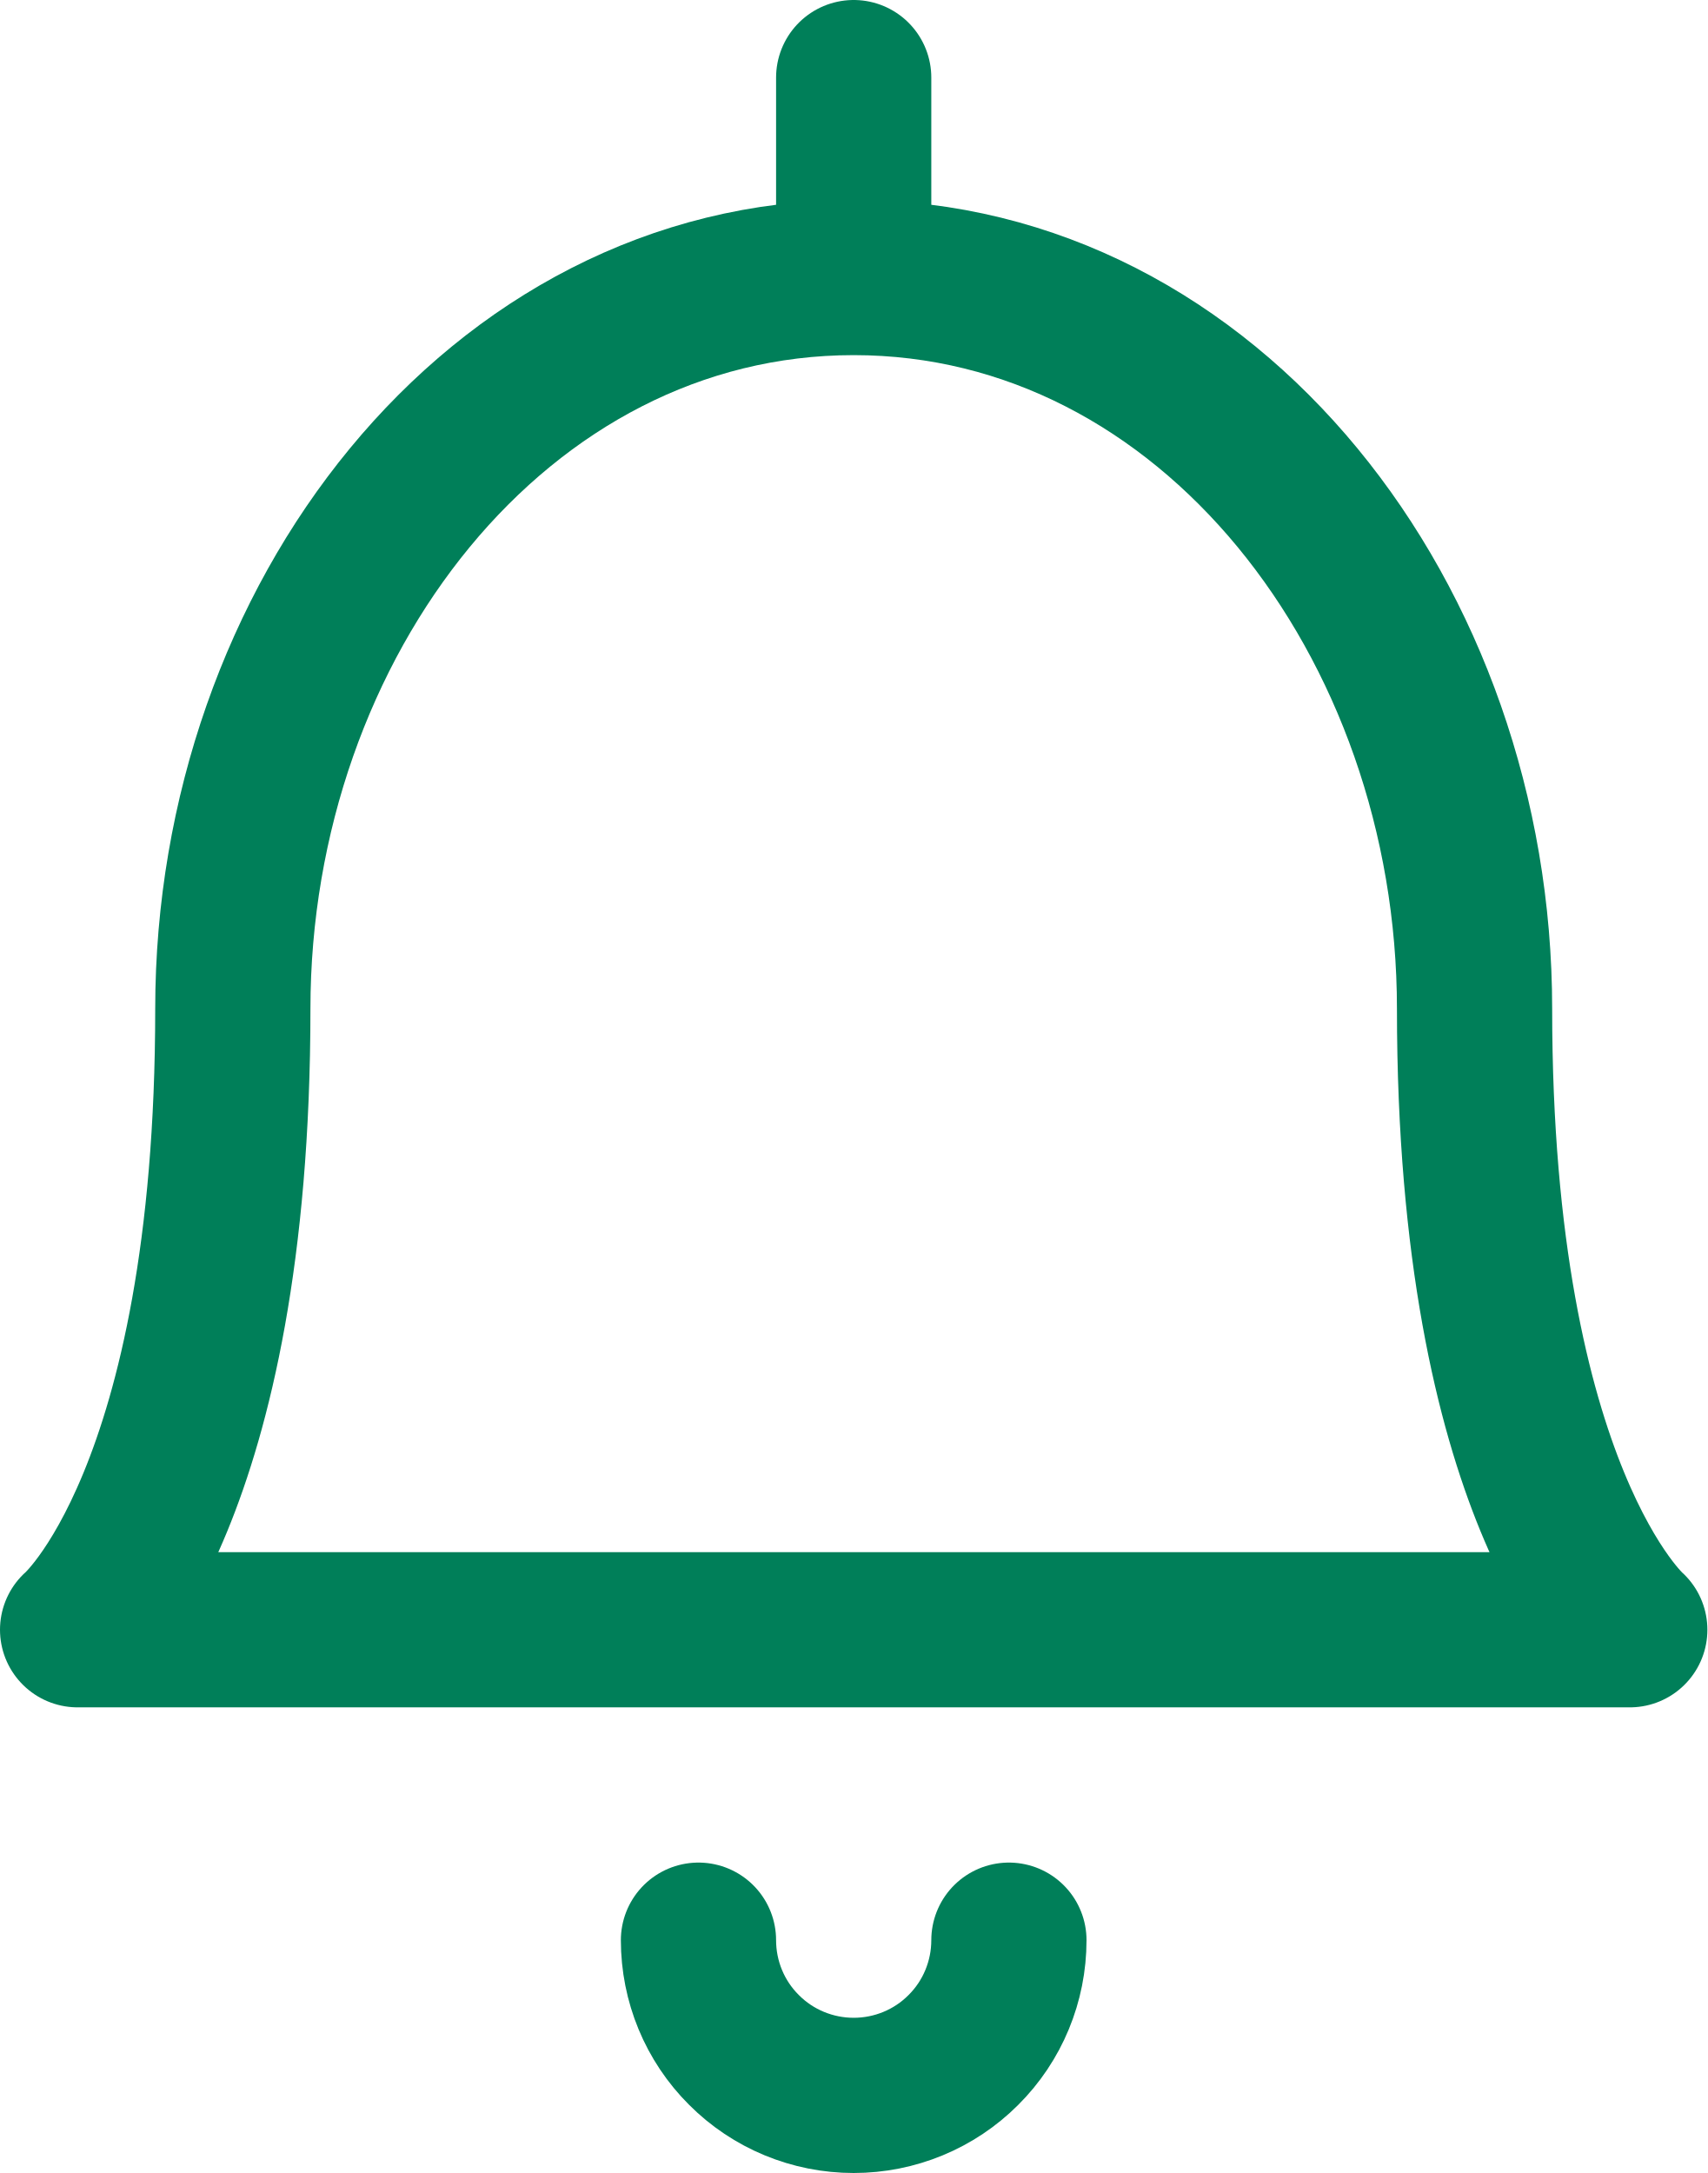
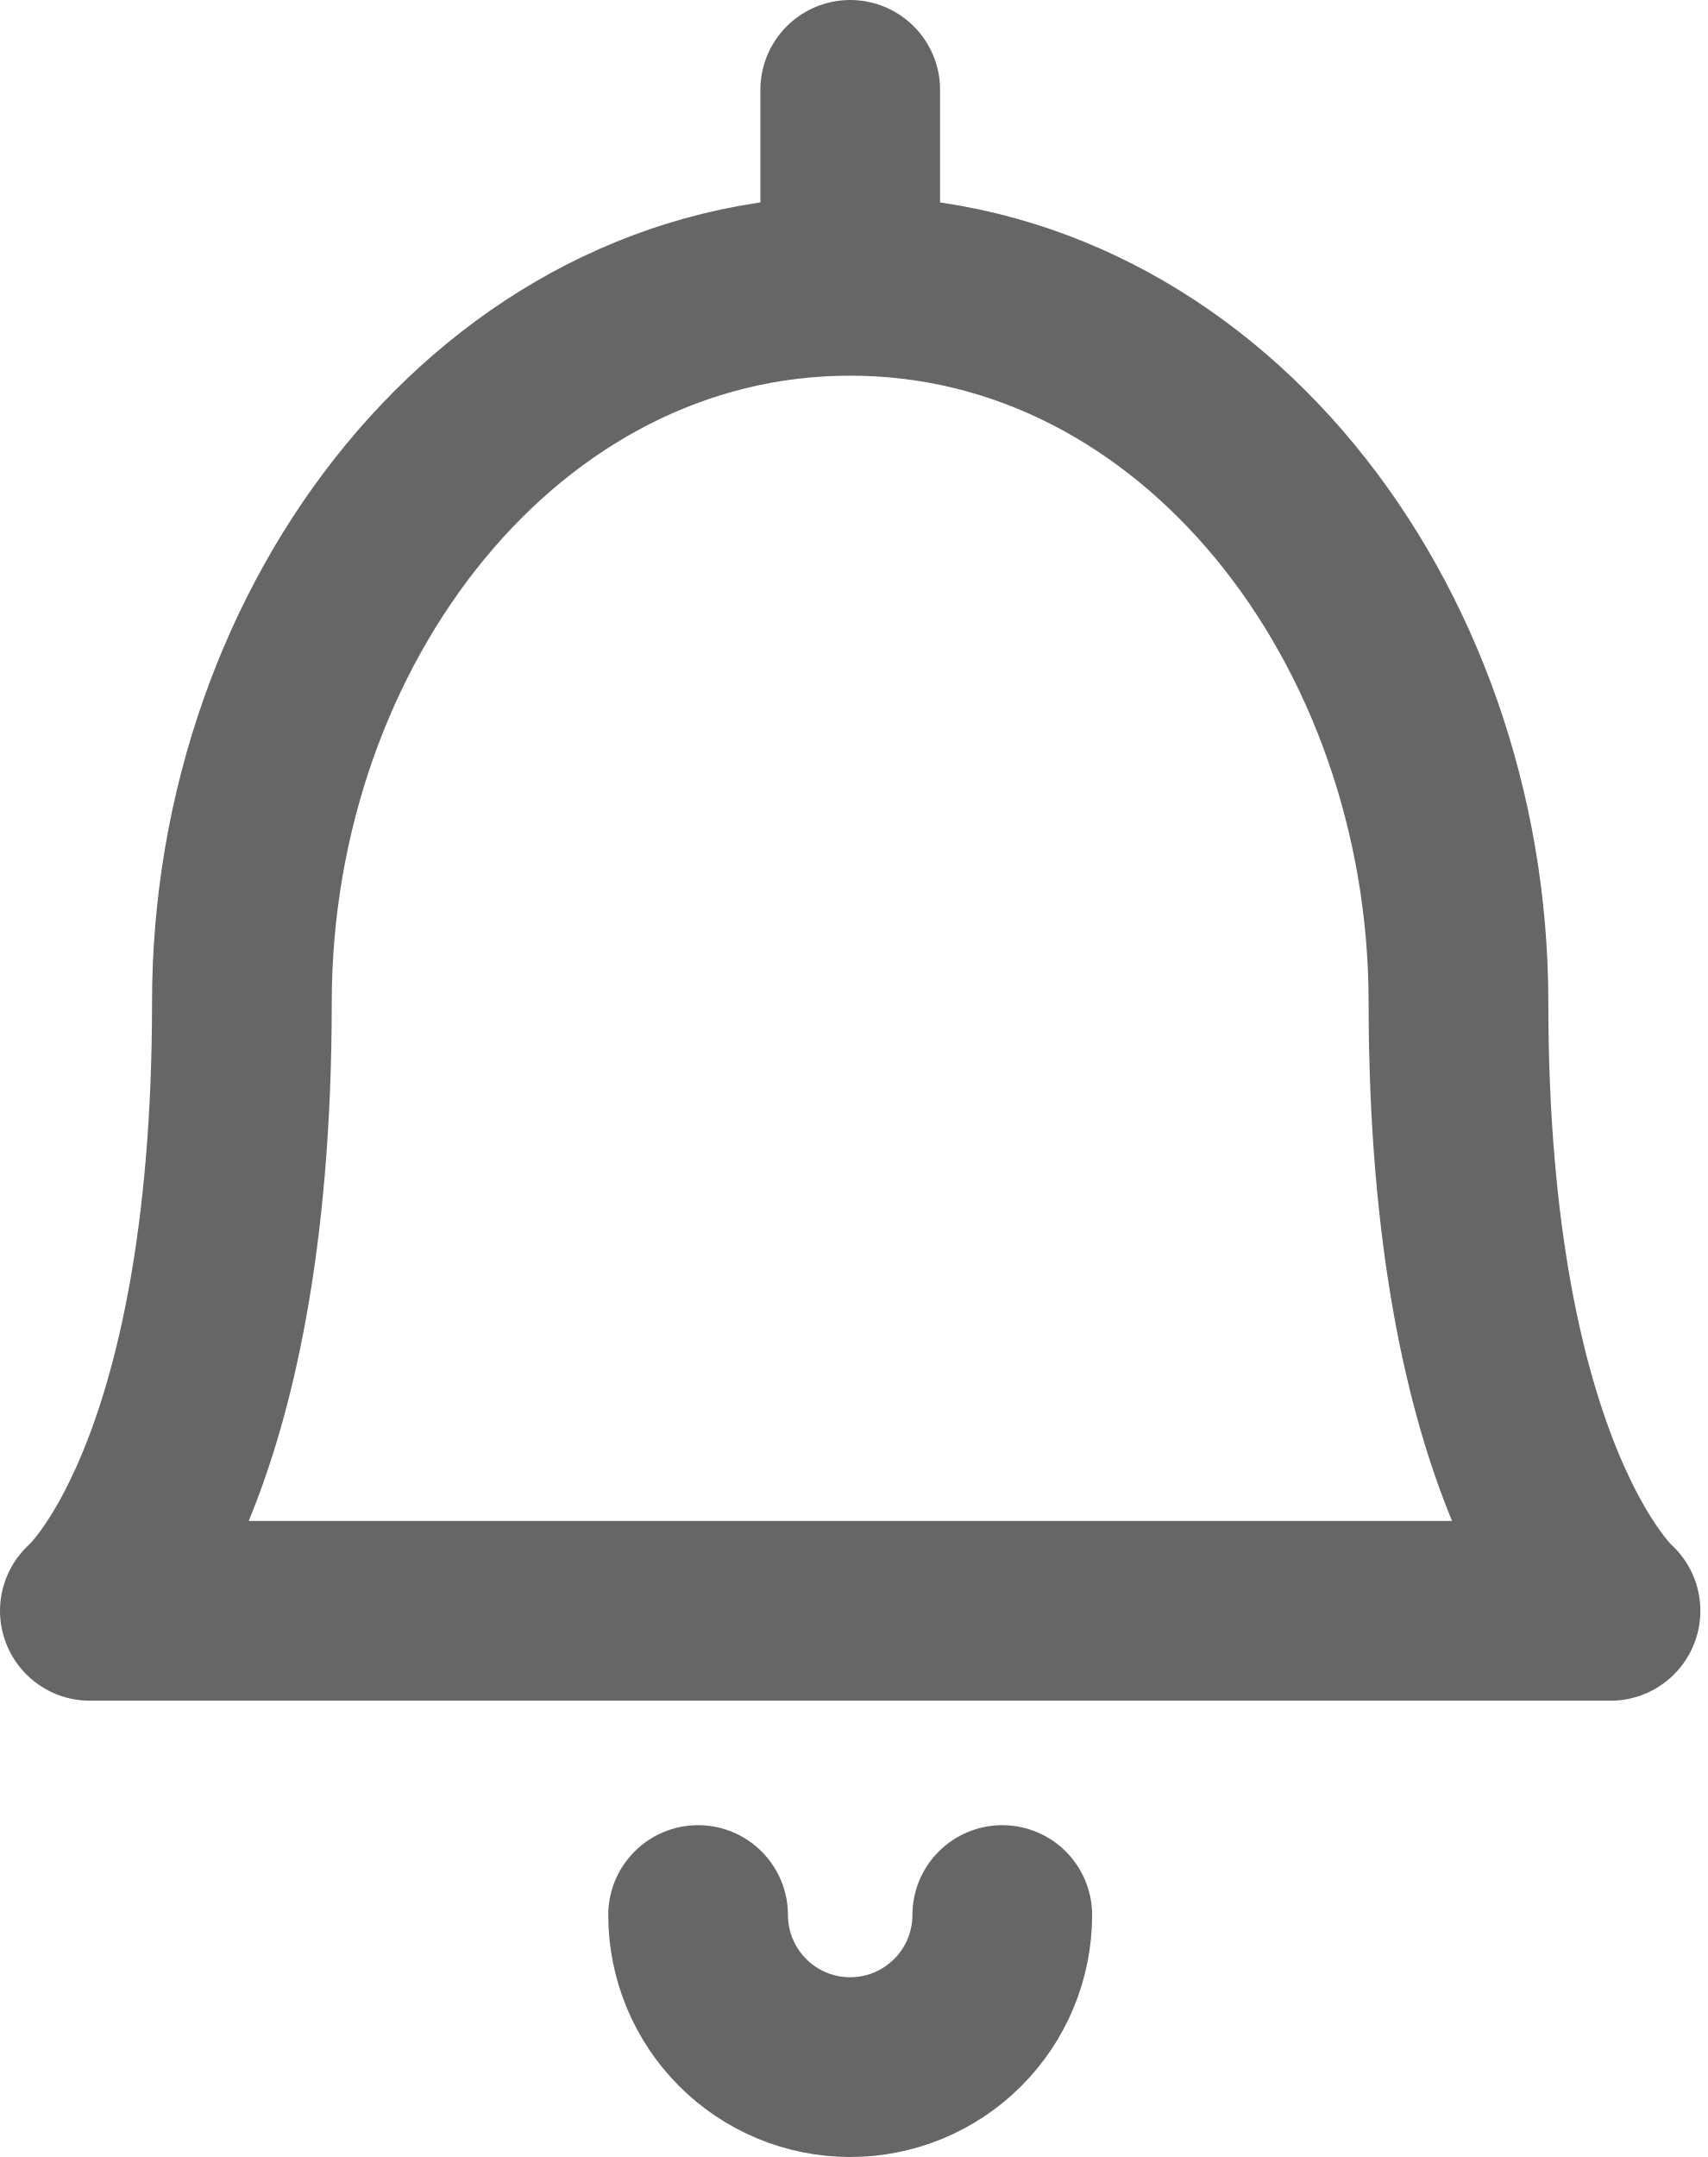
- <svg xmlns="http://www.w3.org/2000/svg" width="11" height="14" viewBox="0 0 11 14" fill="none">
-   <path d="M5.5 1.788C7.792 1.788 9.5 4 9.5 6.5C9.5 9.629 10.5 10.5 10.5 10.5H0.5C0.5 10.5 1.5 9.646 1.5 6.5C1.5 4 3.208 1.788 5.5 1.788ZM5.5 1.788V0.5M6.5 12.5C6.5 12.765 6.395 13.02 6.207 13.207C6.02 13.395 5.765 13.5 5.5 13.5C5.235 13.5 4.98 13.395 4.793 13.207C4.605 13.02 4.5 12.765 4.5 12.5" stroke="#007F59" stroke-linecap="round" stroke-linejoin="round" />
+ <svg xmlns="http://www.w3.org/2000/svg" width="19" height="24" viewBox="0 0 19 24" fill="none">
+   <path d="M9.462 3.18C13.34 3.18 16.231 6.923 16.231 11.154C16.231 16.45 17.923 17.923 17.923 17.923H1C1 17.923 2.692 16.478 2.692 11.154C2.692 6.923 5.583 3.18 9.462 3.18ZM9.462 3.18V1M11.154 21.308C11.154 21.756 10.976 22.187 10.658 22.504C10.341 22.822 9.91 23 9.462 23C9.013 23 8.582 22.822 8.265 22.504C7.948 22.187 7.769 21.756 7.769 21.308" stroke="#666666" stroke-width="2" stroke-linecap="round" stroke-linejoin="round" />
</svg>
